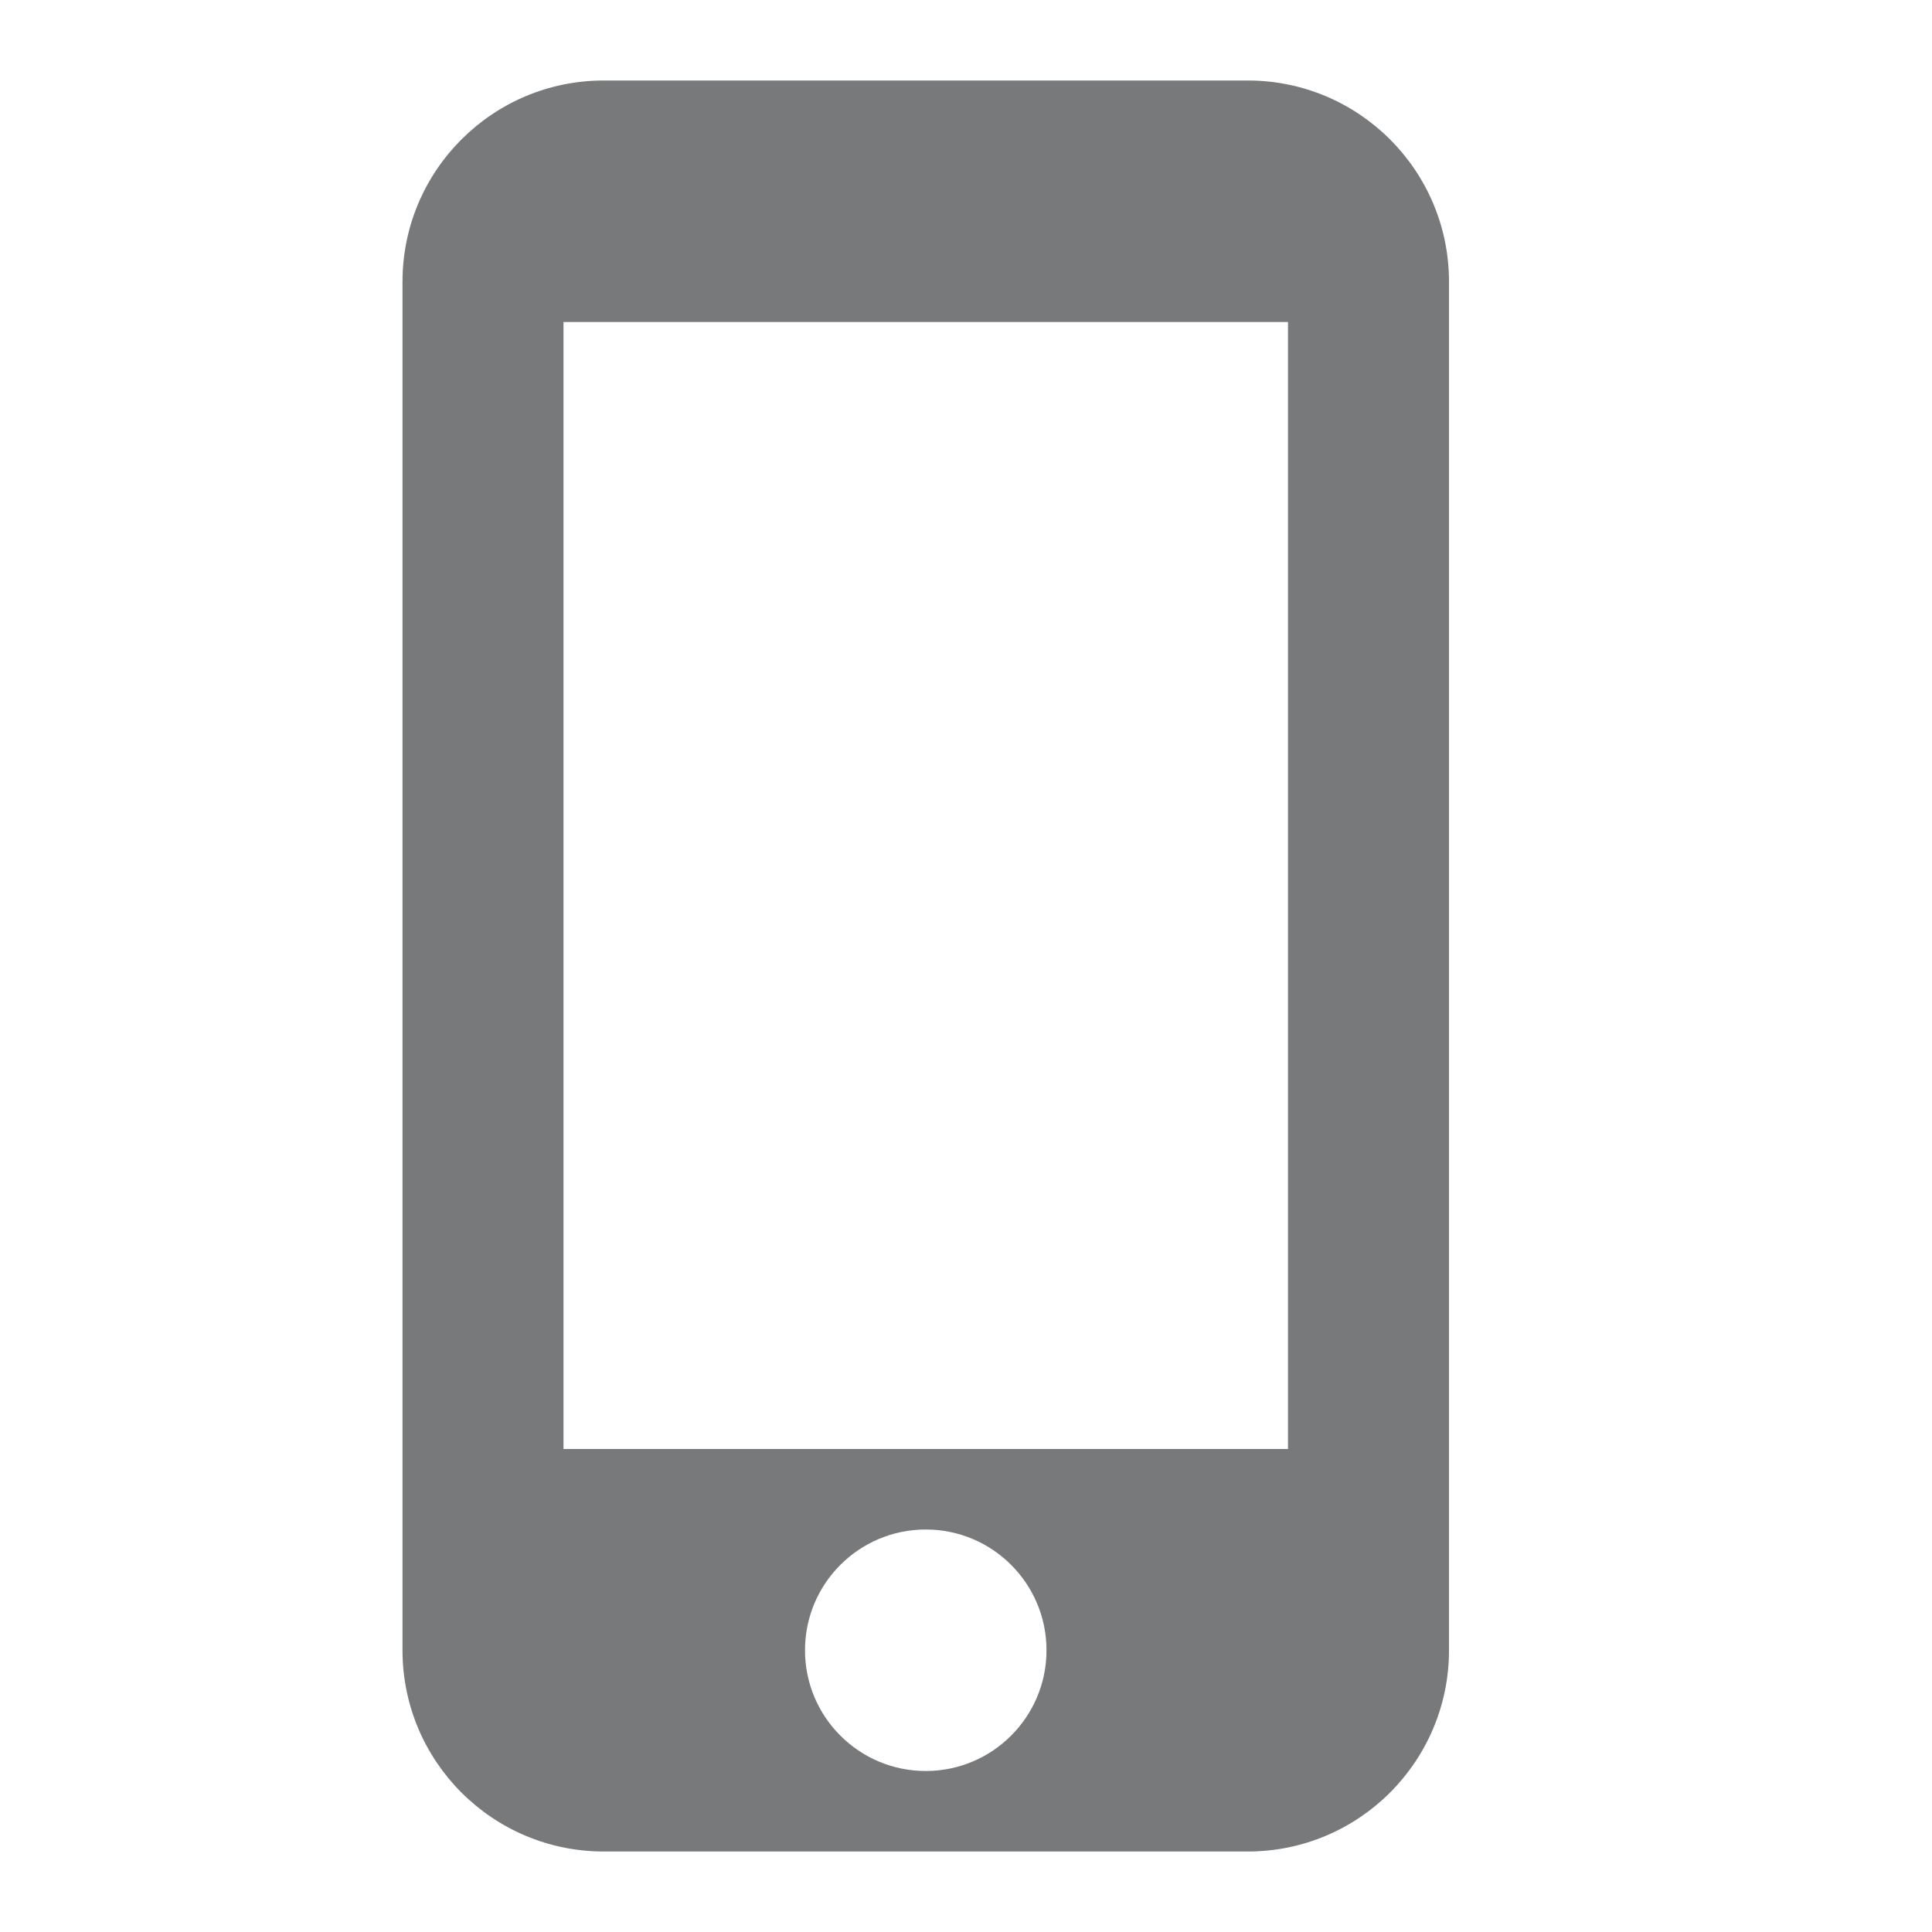
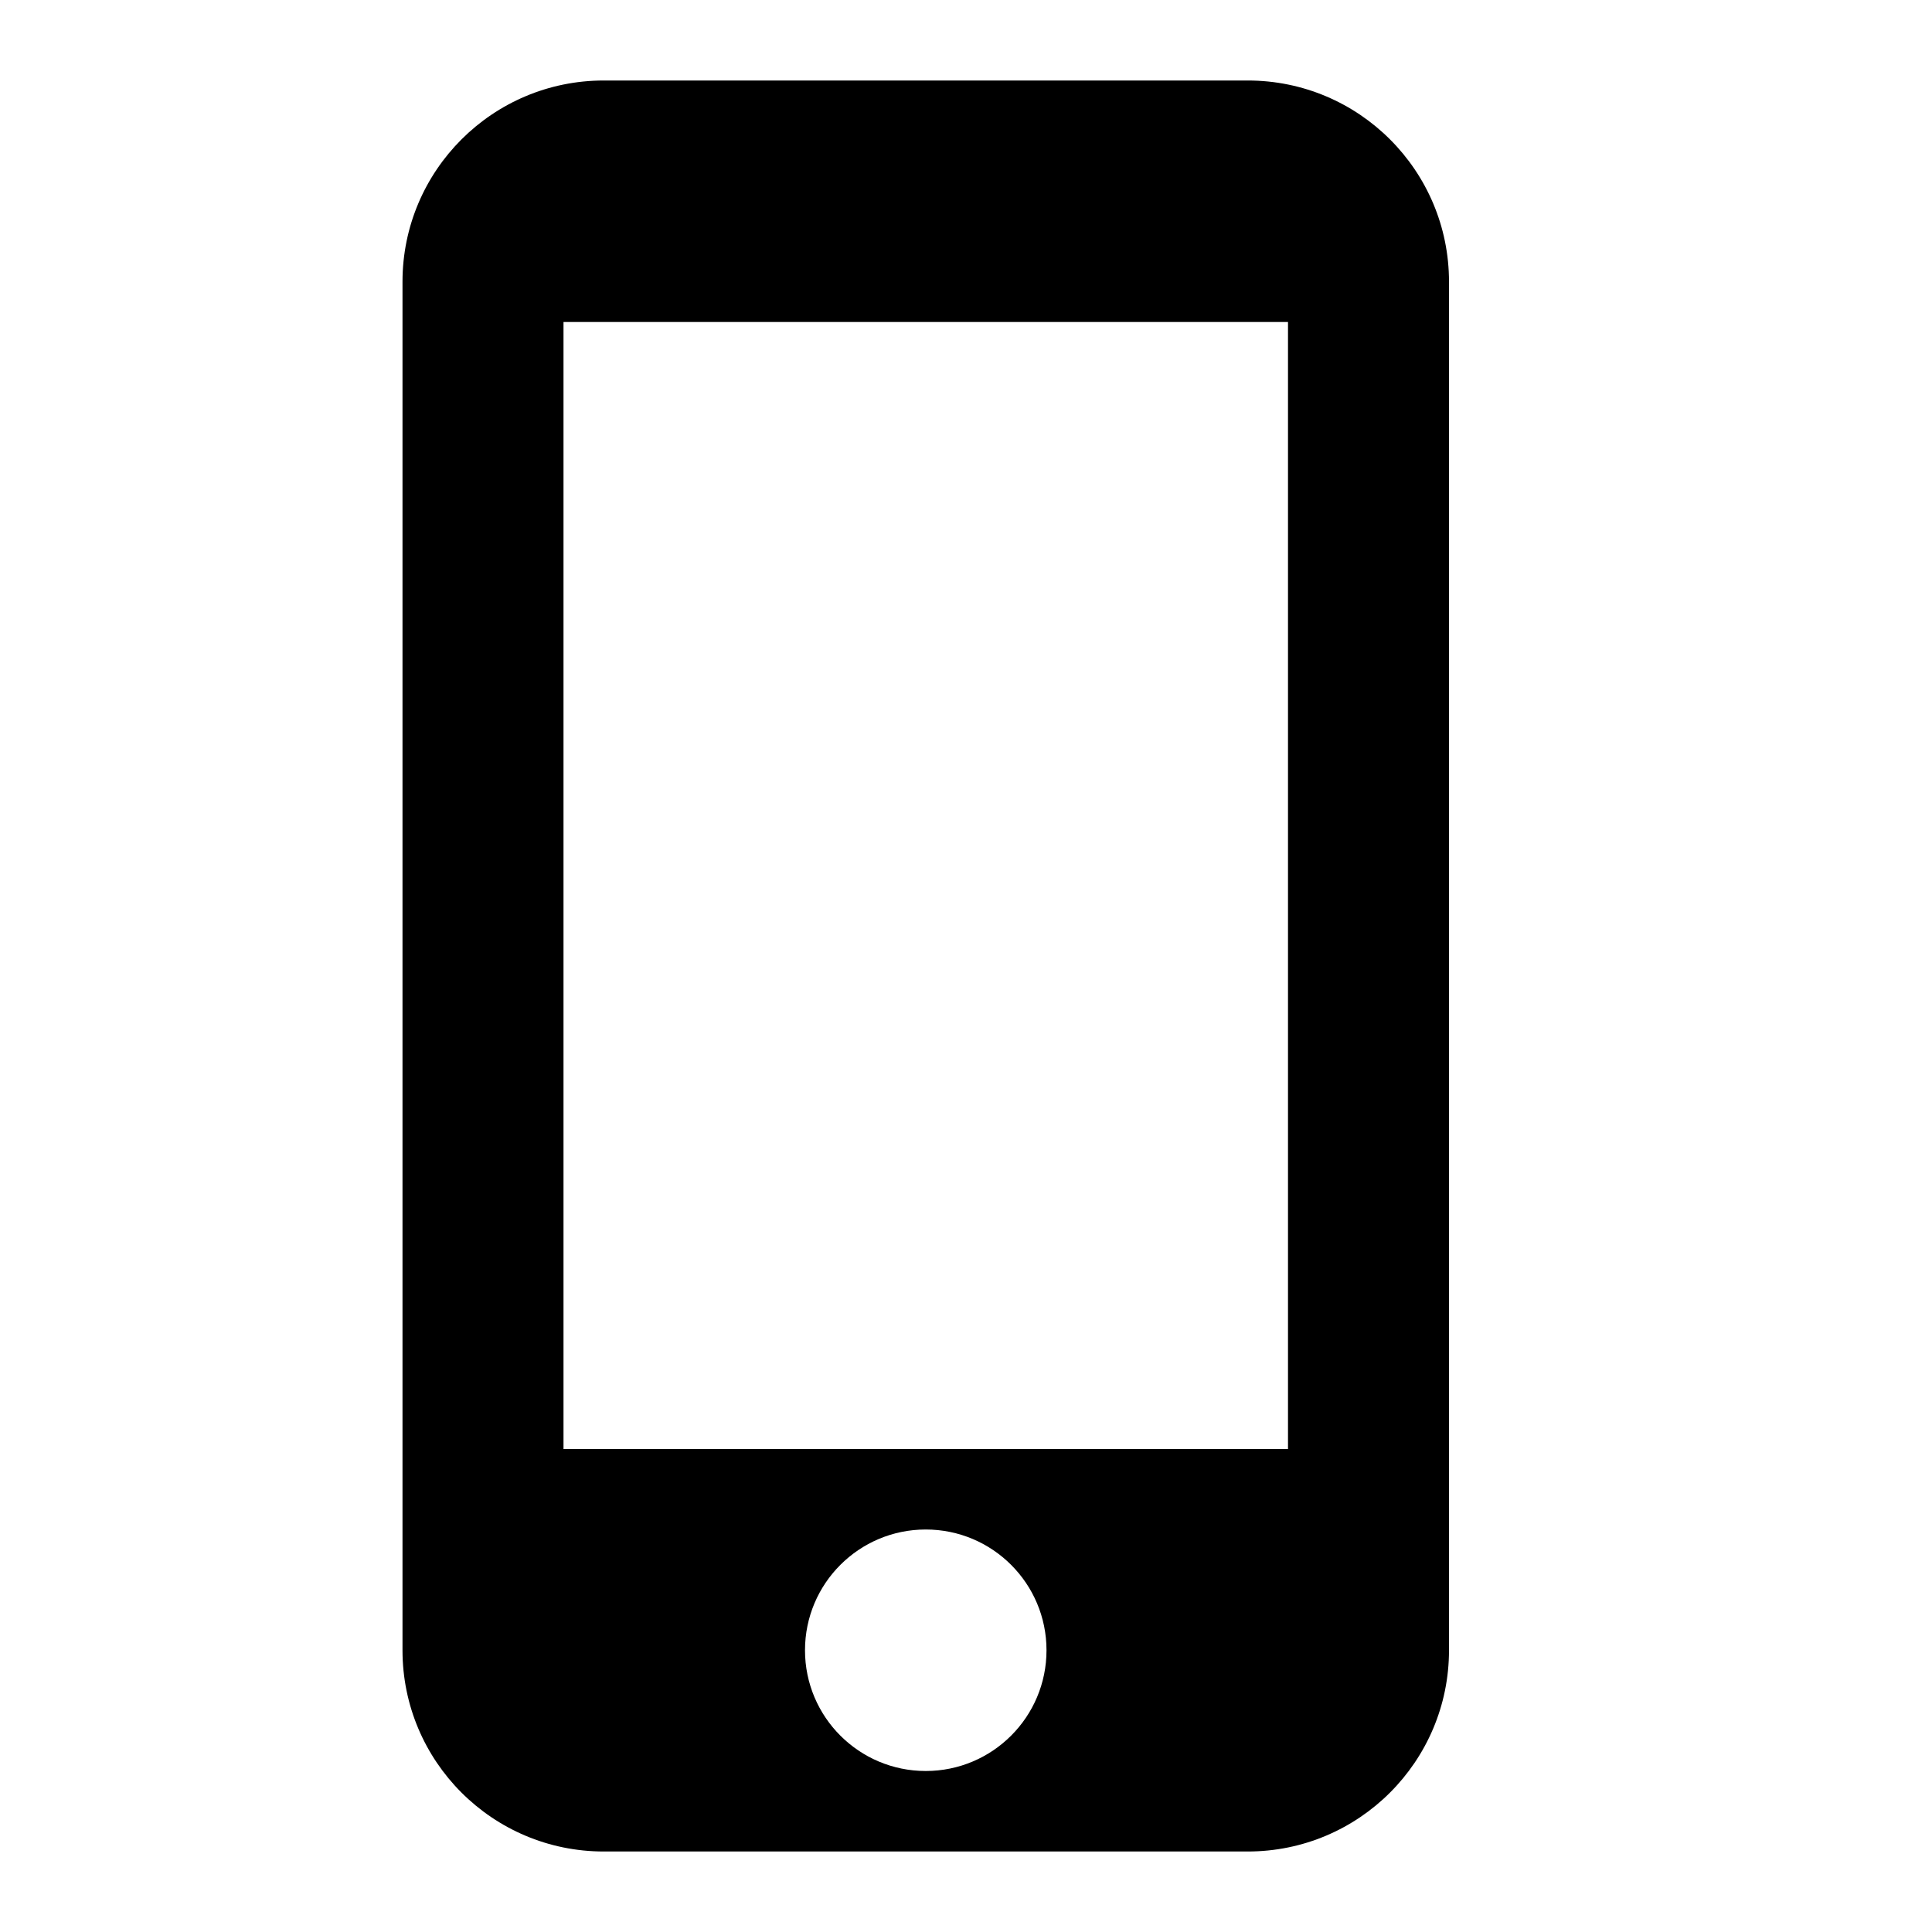
<svg xmlns="http://www.w3.org/2000/svg" id="Layer_1" data-name="Layer 1" viewBox="0 0 24 24">
  <defs>
-     <style>.cls-1{fill:#77797a;}.cls-2{fill:none;}</style>
+     <style>.cls-2{fill:none;}</style>
  </defs>
  <path class="cls-1" d="M15.5,1h-8A2.5,2.5,0,0,0,5,3.5v17A2.5,2.5,0,0,0,7.5,23h8A2.5,2.5,0,0,0,18,20.5V3.5A2.5,2.5,0,0,0,15.5,1Zm-4,21A1.5,1.5,0,1,1,13,20.5,1.5,1.5,0,0,1,11.5,22ZM16,18H7V4h9Z" />
  <path class="cls-2" d="M0,0H24V24H0Z" />
</svg>
